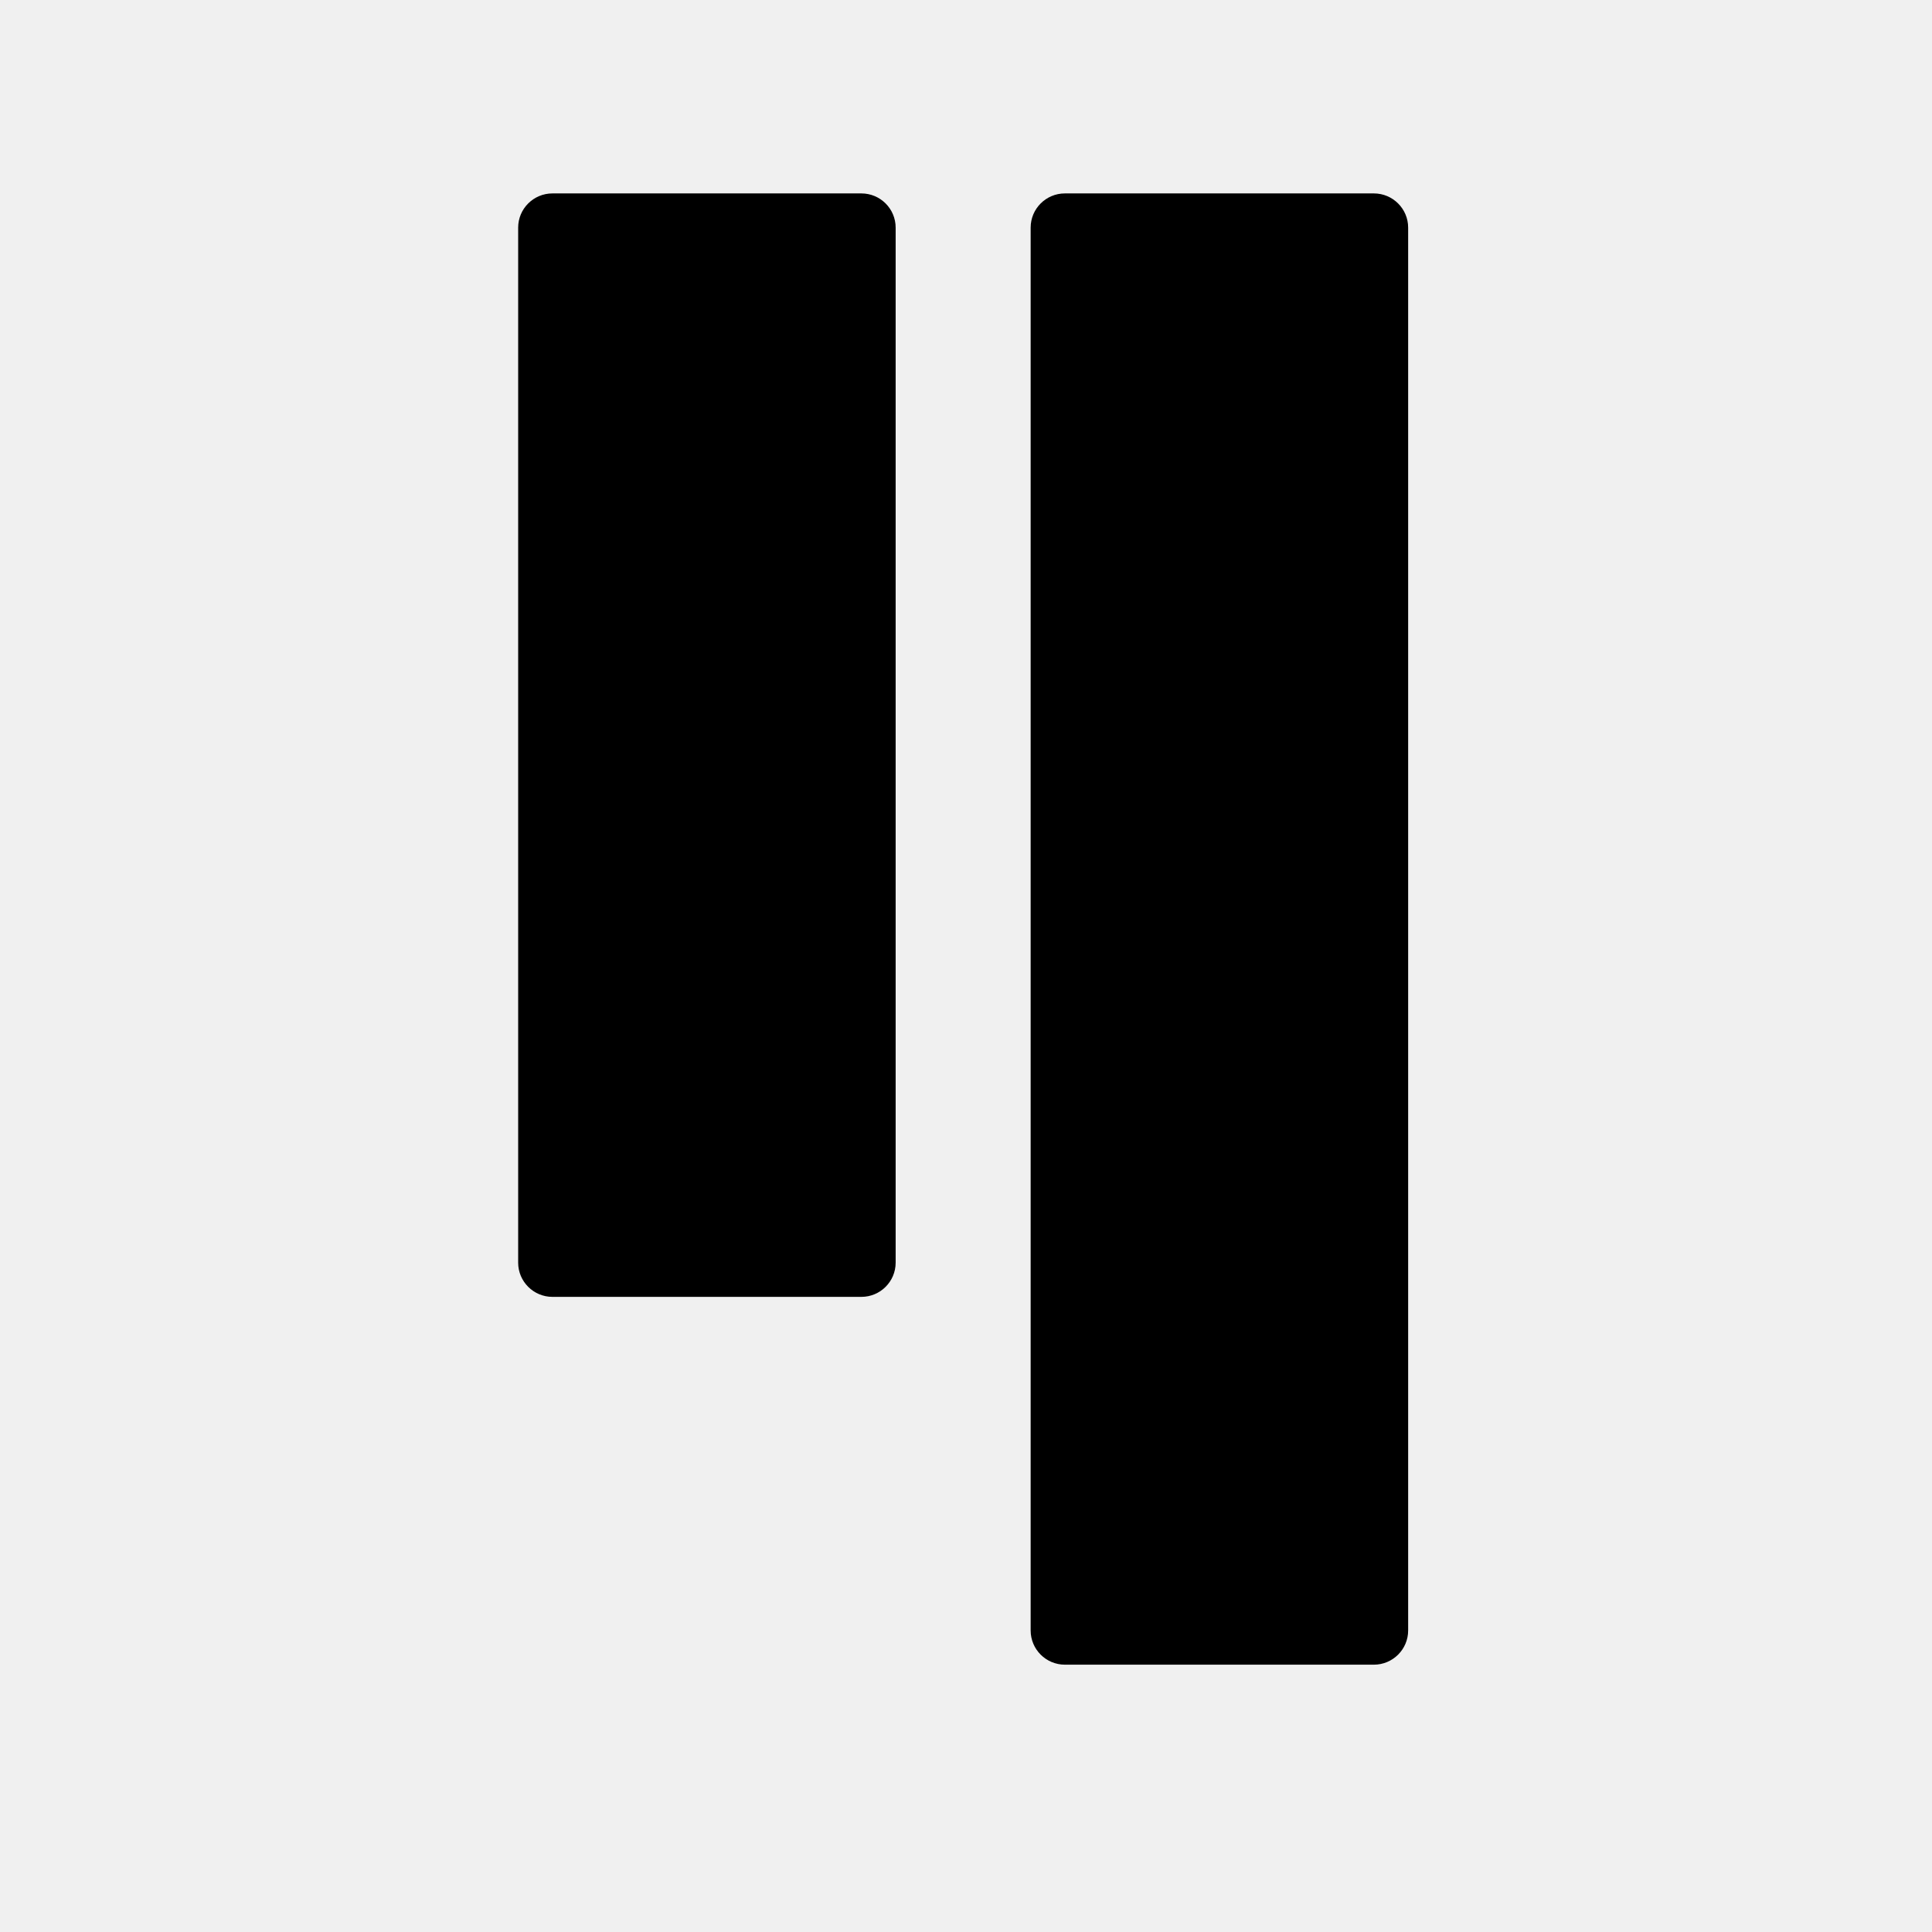
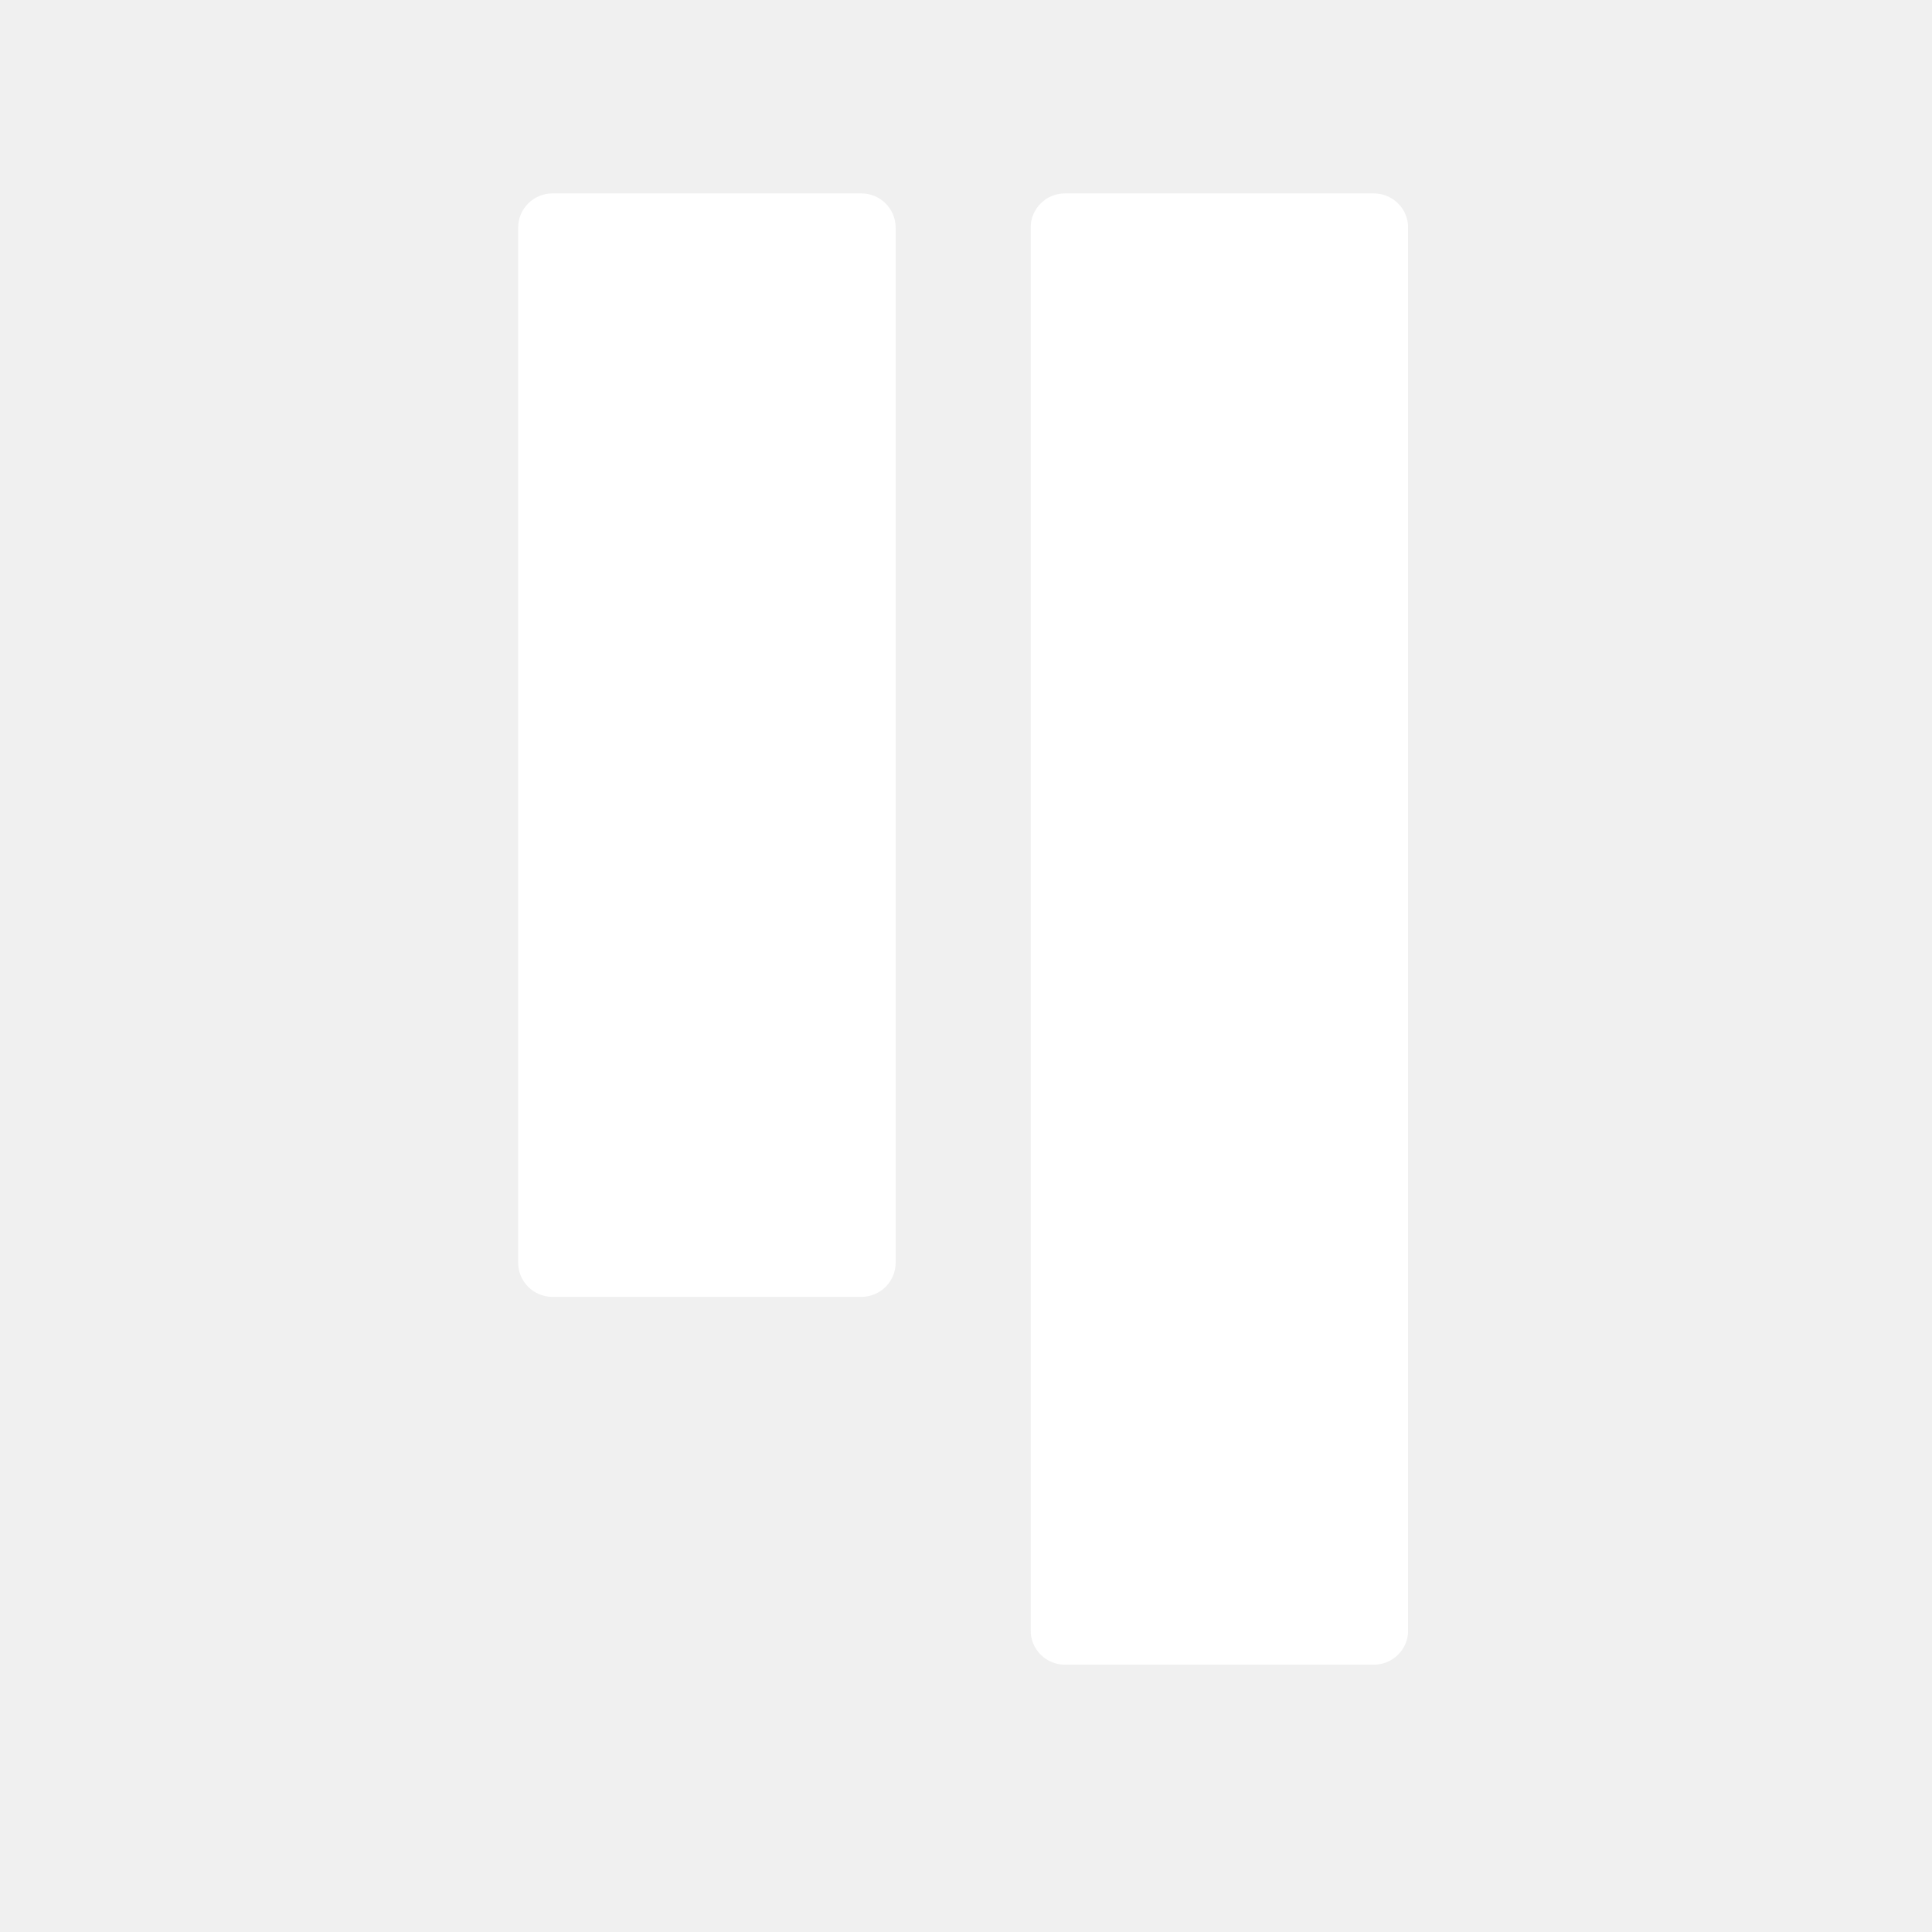
- <svg xmlns="http://www.w3.org/2000/svg" width="235" zoomAndPan="magnify" viewBox="0 0 176.25 176.25" height="235" preserveAspectRatio="xMidYMid meet" version="1.0">
-   <defs>
-     <clipPath id="4973f103b8">
-       <path d="M 47.055 17.551 L 82 17.551 L 82 119 L 47.055 119 Z M 47.055 17.551 " clip-rule="nonzero" />
-     </clipPath>
-     <clipPath id="495594df6f">
-       <path d="M 94 17.551 L 128.461 17.551 L 128.461 151.977 L 94 151.977 Z M 94 17.551 " clip-rule="nonzero" />
-     </clipPath>
-   </defs>
-   <g clip-path="url(#4973f103b8)">
-     <path fill="#000000" d="M 47.27 20.766 C 47.27 19.043 48.672 17.645 50.398 17.645 L 78.578 17.645 C 80.309 17.645 81.707 19.043 81.707 20.766 L 81.707 115.188 C 81.707 116.91 80.309 118.309 78.578 118.309 L 50.398 118.309 C 48.672 118.309 47.27 116.91 47.27 115.188 Z M 47.27 20.766 " fill-opacity="1" fill-rule="nonzero" />
+ <svg xmlns="http://www.w3.org/2000/svg" width="235" height="235" viewBox="0 0 235 235" fill="none">
+   <mask id="mask0_2278_3570" style="mask-type:luminance" maskUnits="userSpaceOnUse" x="62" y="23" width="48" height="136">
+     <path d="M62.74 23.401H109.333V158.667H62.74V23.401Z" fill="white" />
+   </mask>
+   <g mask="url(#mask0_2278_3570)">
+     <path d="M63.026 27.688C63.026 25.391 64.896 23.526 67.198 23.526H104.771C107.078 23.526 108.943 25.391 108.943 27.688V153.584C108.943 155.881 107.078 157.745 104.771 157.745H67.198C64.896 157.745 63.026 155.881 63.026 153.584V27.688Z" fill="white" />
  </g>
-   <g clip-path="url(#495594df6f)">
-     <path fill="#000000" d="M 94.023 20.766 C 94.023 19.043 95.422 17.645 97.148 17.645 L 125.332 17.645 C 127.059 17.645 128.461 19.043 128.461 20.766 L 128.461 148.742 C 128.461 150.465 127.059 151.863 125.332 151.863 L 97.148 151.863 C 95.422 151.863 94.023 150.465 94.023 148.742 Z M 94.023 20.766 " fill-opacity="1" fill-rule="nonzero" />
+   <mask id="mask1_2278_3570" style="mask-type:luminance" maskUnits="userSpaceOnUse" x="125" y="23" width="47" height="180">
+     <path d="M125.333 23.401H171.281V202.636H125.333V23.401Z" fill="white" />
+   </mask>
+   <g mask="url(#mask1_2278_3570)">
+     <path d="M125.365 27.688C125.365 25.391 127.229 23.526 129.531 23.526H167.109C169.412 23.526 171.281 25.391 171.281 27.688V198.323C171.281 200.62 169.412 202.485 167.109 202.485H129.531C127.229 202.485 125.365 200.62 125.365 198.323V27.688Z" fill="white" />
  </g>
</svg>
